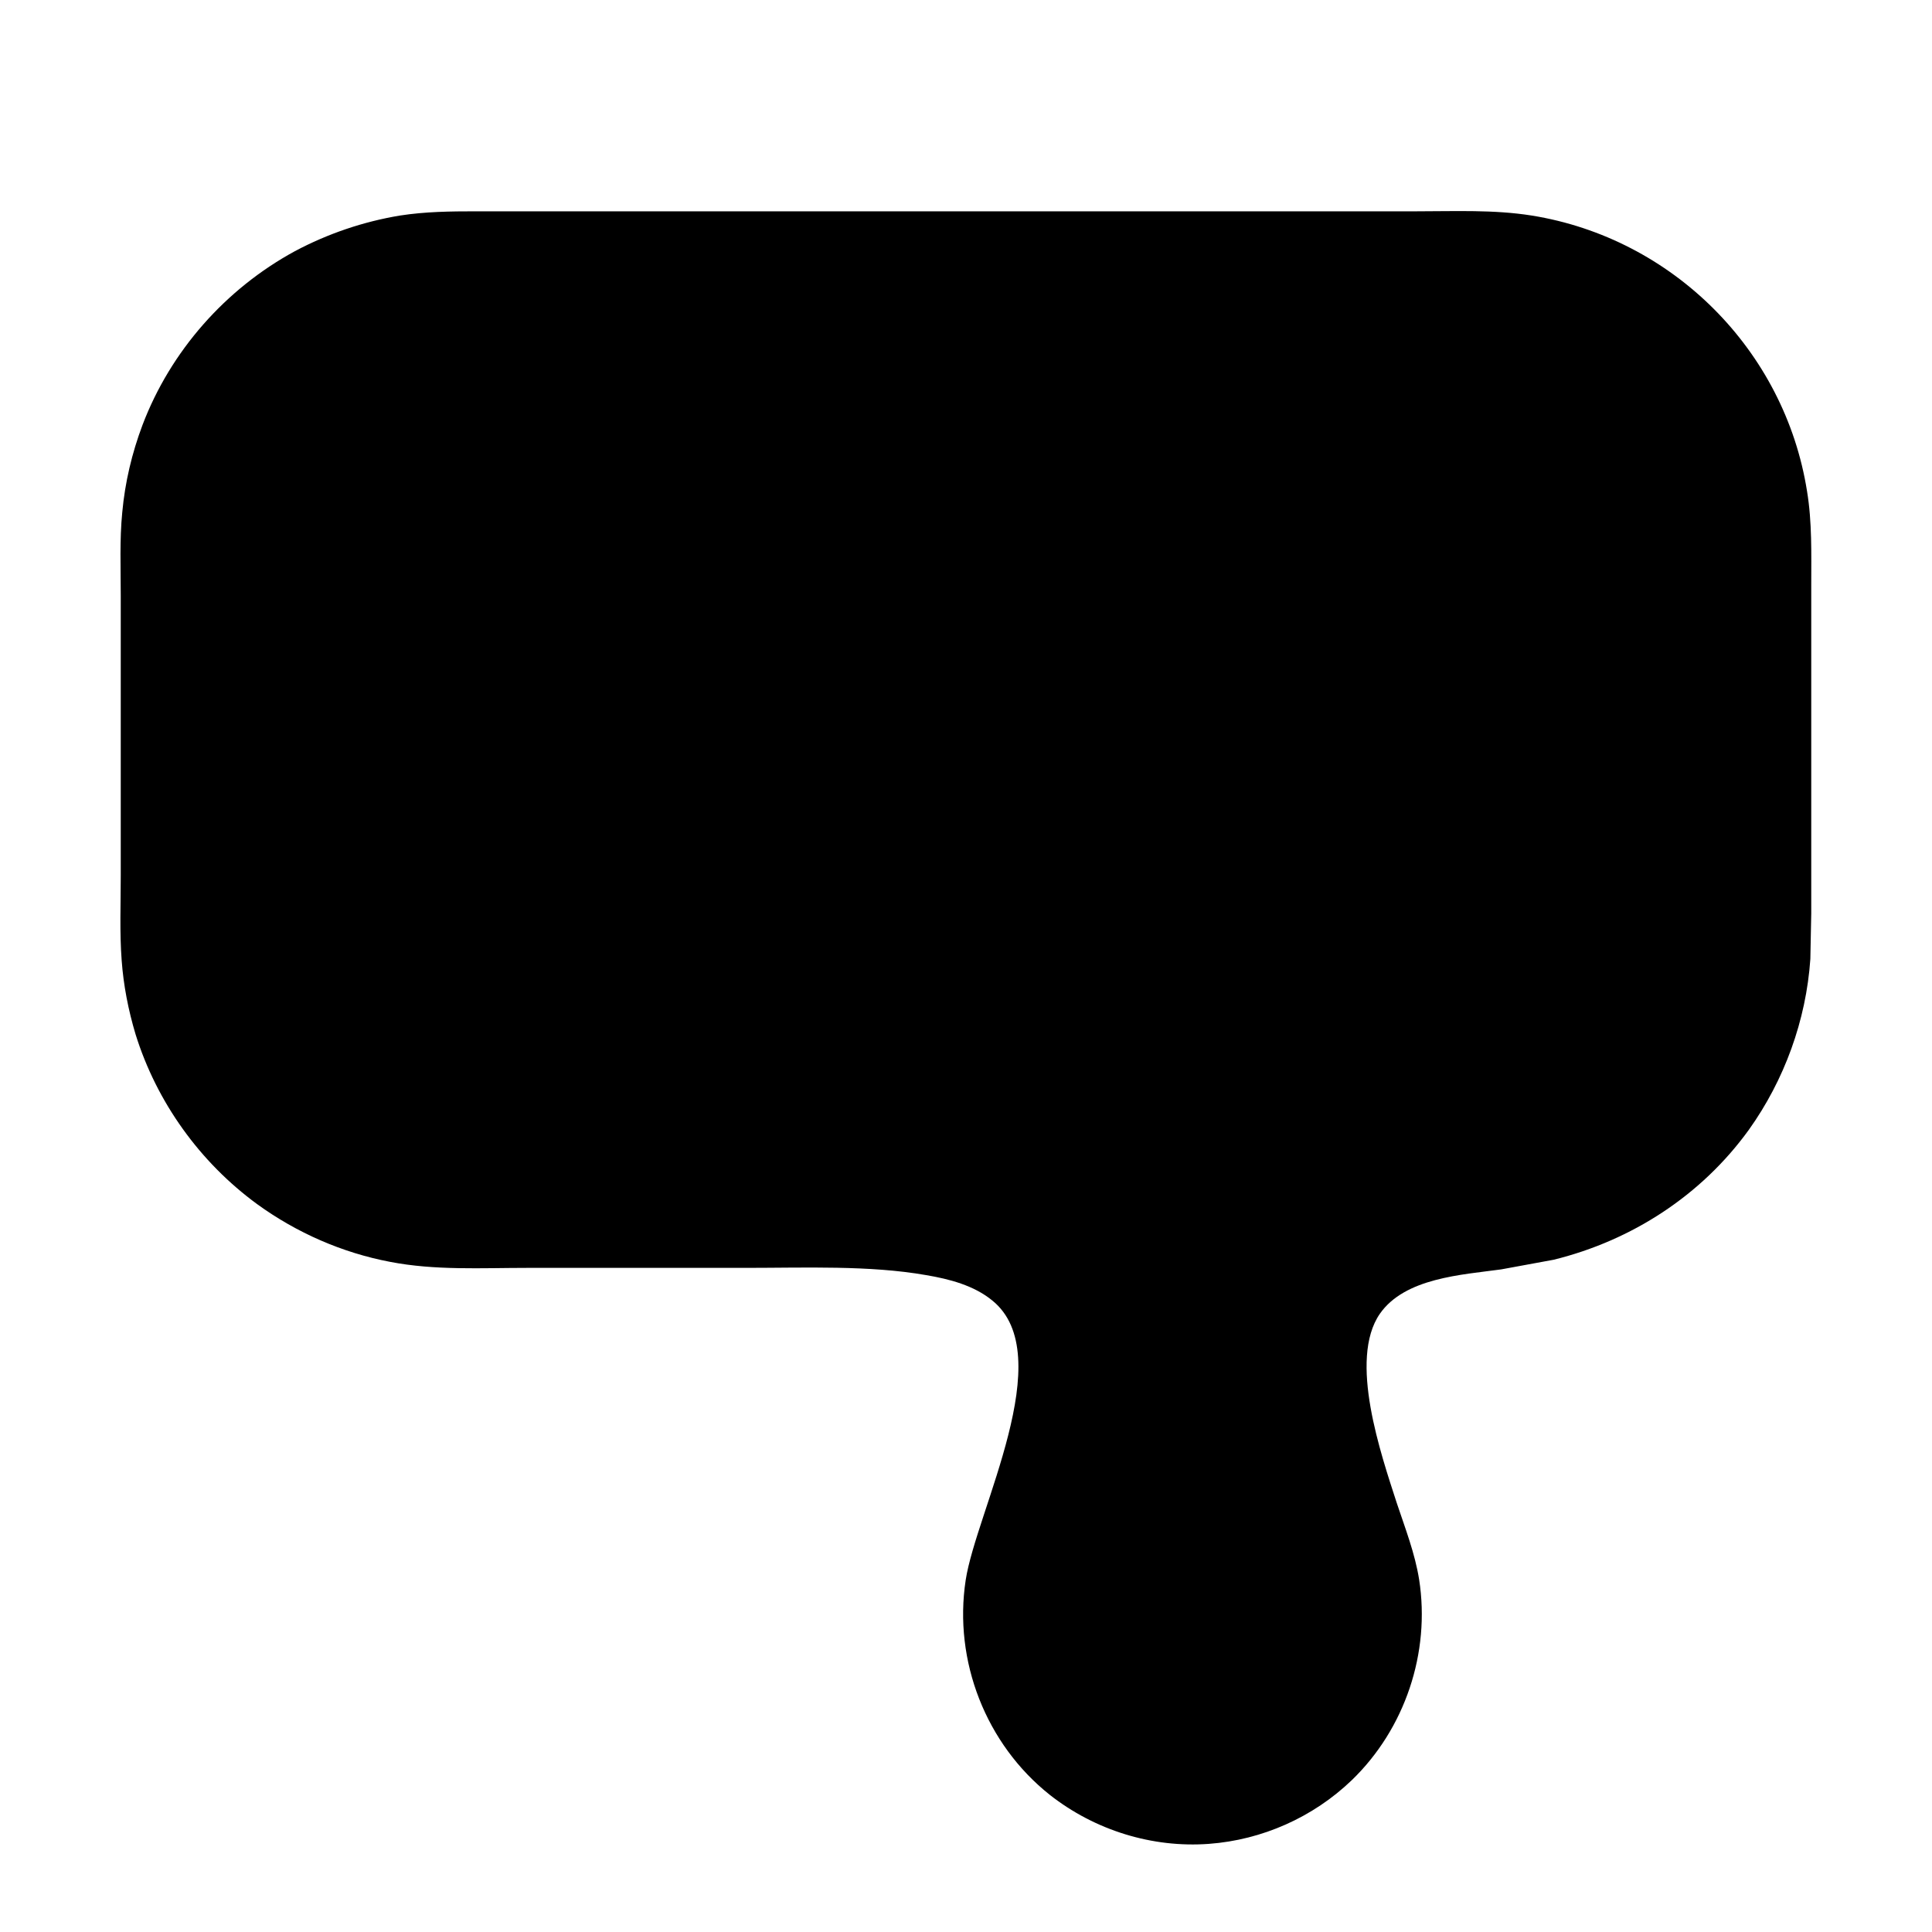
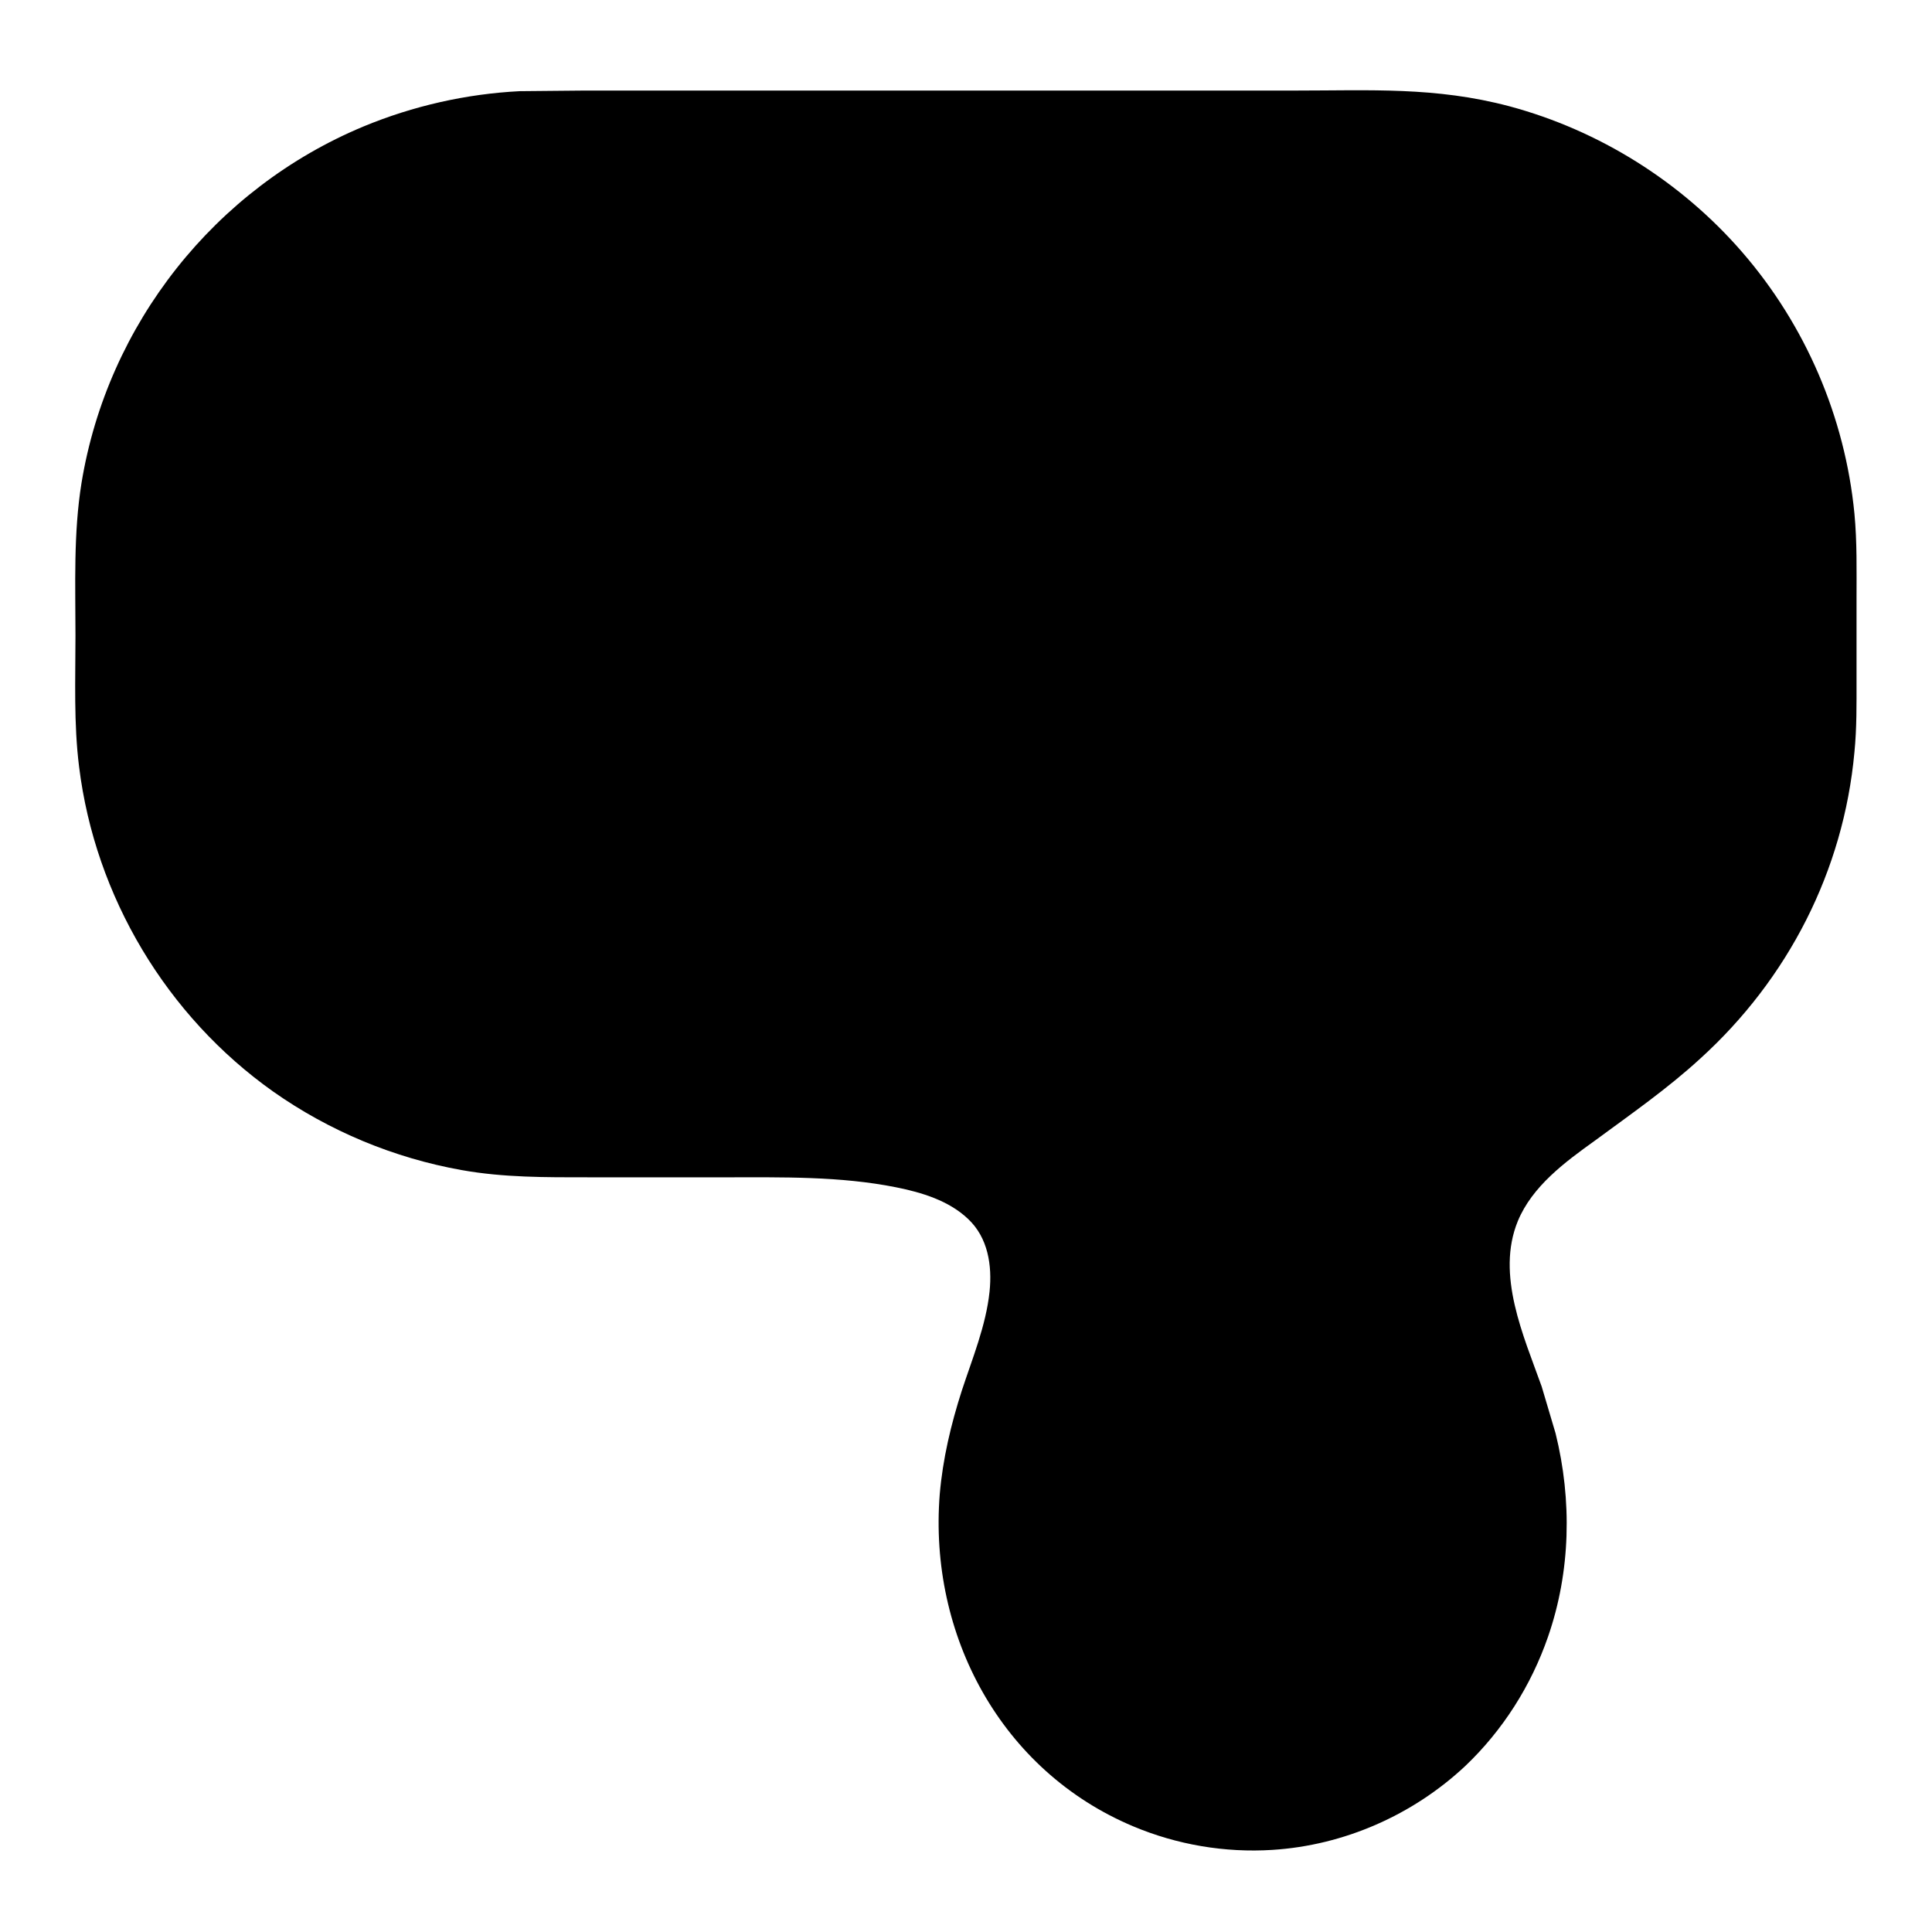
<svg xmlns="http://www.w3.org/2000/svg" viewBox="0 0 64 64" role="img" aria-label="goopUI">
-   <path fill="currentColor" fill-rule="evenodd" d="M40.05 61.08C41.81 60.95 43.5 60.2 44.78 58.97C46.54 57.27 47.39 54.75 47.01 52.32C46.87 51.45 46.55 50.63 46.27 49.79C45.75 48.18 44.66 45.04 45.71 43.52C46.54 42.33 48.42 42.23 49.73 42.05L51.47 41.73C54.06 41.09 56.36 39.6 57.93 37.43C59.11 35.78 59.83 33.8 59.97 31.77L60 30.25L60 28.21L60 22.75L60 19.39C60 18.34 60.03 17.3 59.86 16.27C59.12 11.6 55.41 7.89 50.74 7.14C49.48 6.94 48.2 7 46.93 7L41.95 7L23.96 7L17.63 7L15.77 7C14.92 7 14.09 7.01 13.25 7.14C12.04 7.34 10.86 7.74 9.77 8.32C7.47 9.57 5.65 11.63 4.72 14.08C4.37 15.01 4.14 15.98 4.05 16.97C3.96 17.88 4 18.81 4 19.73L4 24.14L4 29C4 29.93 3.96 30.88 4.03 31.81C4.09 32.64 4.25 33.46 4.49 34.26C5.19 36.51 6.62 38.5 8.52 39.89C9.83 40.84 11.34 41.5 12.92 41.8C14.41 42.09 15.95 42 17.47 42L24.73 42C26.64 42 28.81 41.91 30.68 42.24C31.45 42.37 32.26 42.58 32.87 43.08C35.11 44.89 32.34 50.06 31.99 52.34C31.58 55.02 32.66 57.78 34.78 59.46C36.27 60.63 38.17 61.22 40.05 61.08Z" />
+   <path fill="currentColor" fill-rule="evenodd" d="M42.15 61.28C44.52 61.13 46.8 60.13 48.54 58.5C49.78 57.32 50.72 55.84 51.28 54.22C52.03 52.06 52.08 49.7 51.53 47.48L51.07 45.93C50.47 44.25 49.55 42.23 50.28 40.45C50.76 39.29 51.85 38.49 52.84 37.78C54.02 36.91 55.23 36.07 56.32 35.07C59.23 32.43 61.07 28.85 61.43 24.92C61.51 24.12 61.5 23.32 61.5 22.52L61.5 19.85C61.5 18.9 61.52 17.95 61.43 17.01C61.12 13.82 59.81 10.77 57.71 8.35C55.69 6.02 52.98 4.32 50 3.52C47.55 2.87 45.39 3 42.9 3L37.32 3L22.53 3L19.35 3L17.22 3.02C15.44 3.11 13.68 3.51 12.04 4.19C7.12 6.24 3.56 10.74 2.7 16C2.43 17.67 2.5 19.37 2.5 21.06C2.5 22.51 2.44 23.97 2.62 25.4C3.15 29.7 5.52 33.66 9.05 36.16C10.91 37.47 13.05 38.36 15.29 38.76C16.69 39.01 18.08 39 19.5 39L24.03 39C25.91 39 27.83 38.96 29.68 39.33C30.53 39.5 31.43 39.77 32.07 40.38C32.73 41 32.87 41.92 32.78 42.79C32.66 43.92 32.21 45 31.86 46.07C31.5 47.19 31.23 48.33 31.13 49.5C30.76 54.16 33.16 58.66 37.54 60.5C38.99 61.11 40.58 61.38 42.15 61.28Z" />
</svg>
